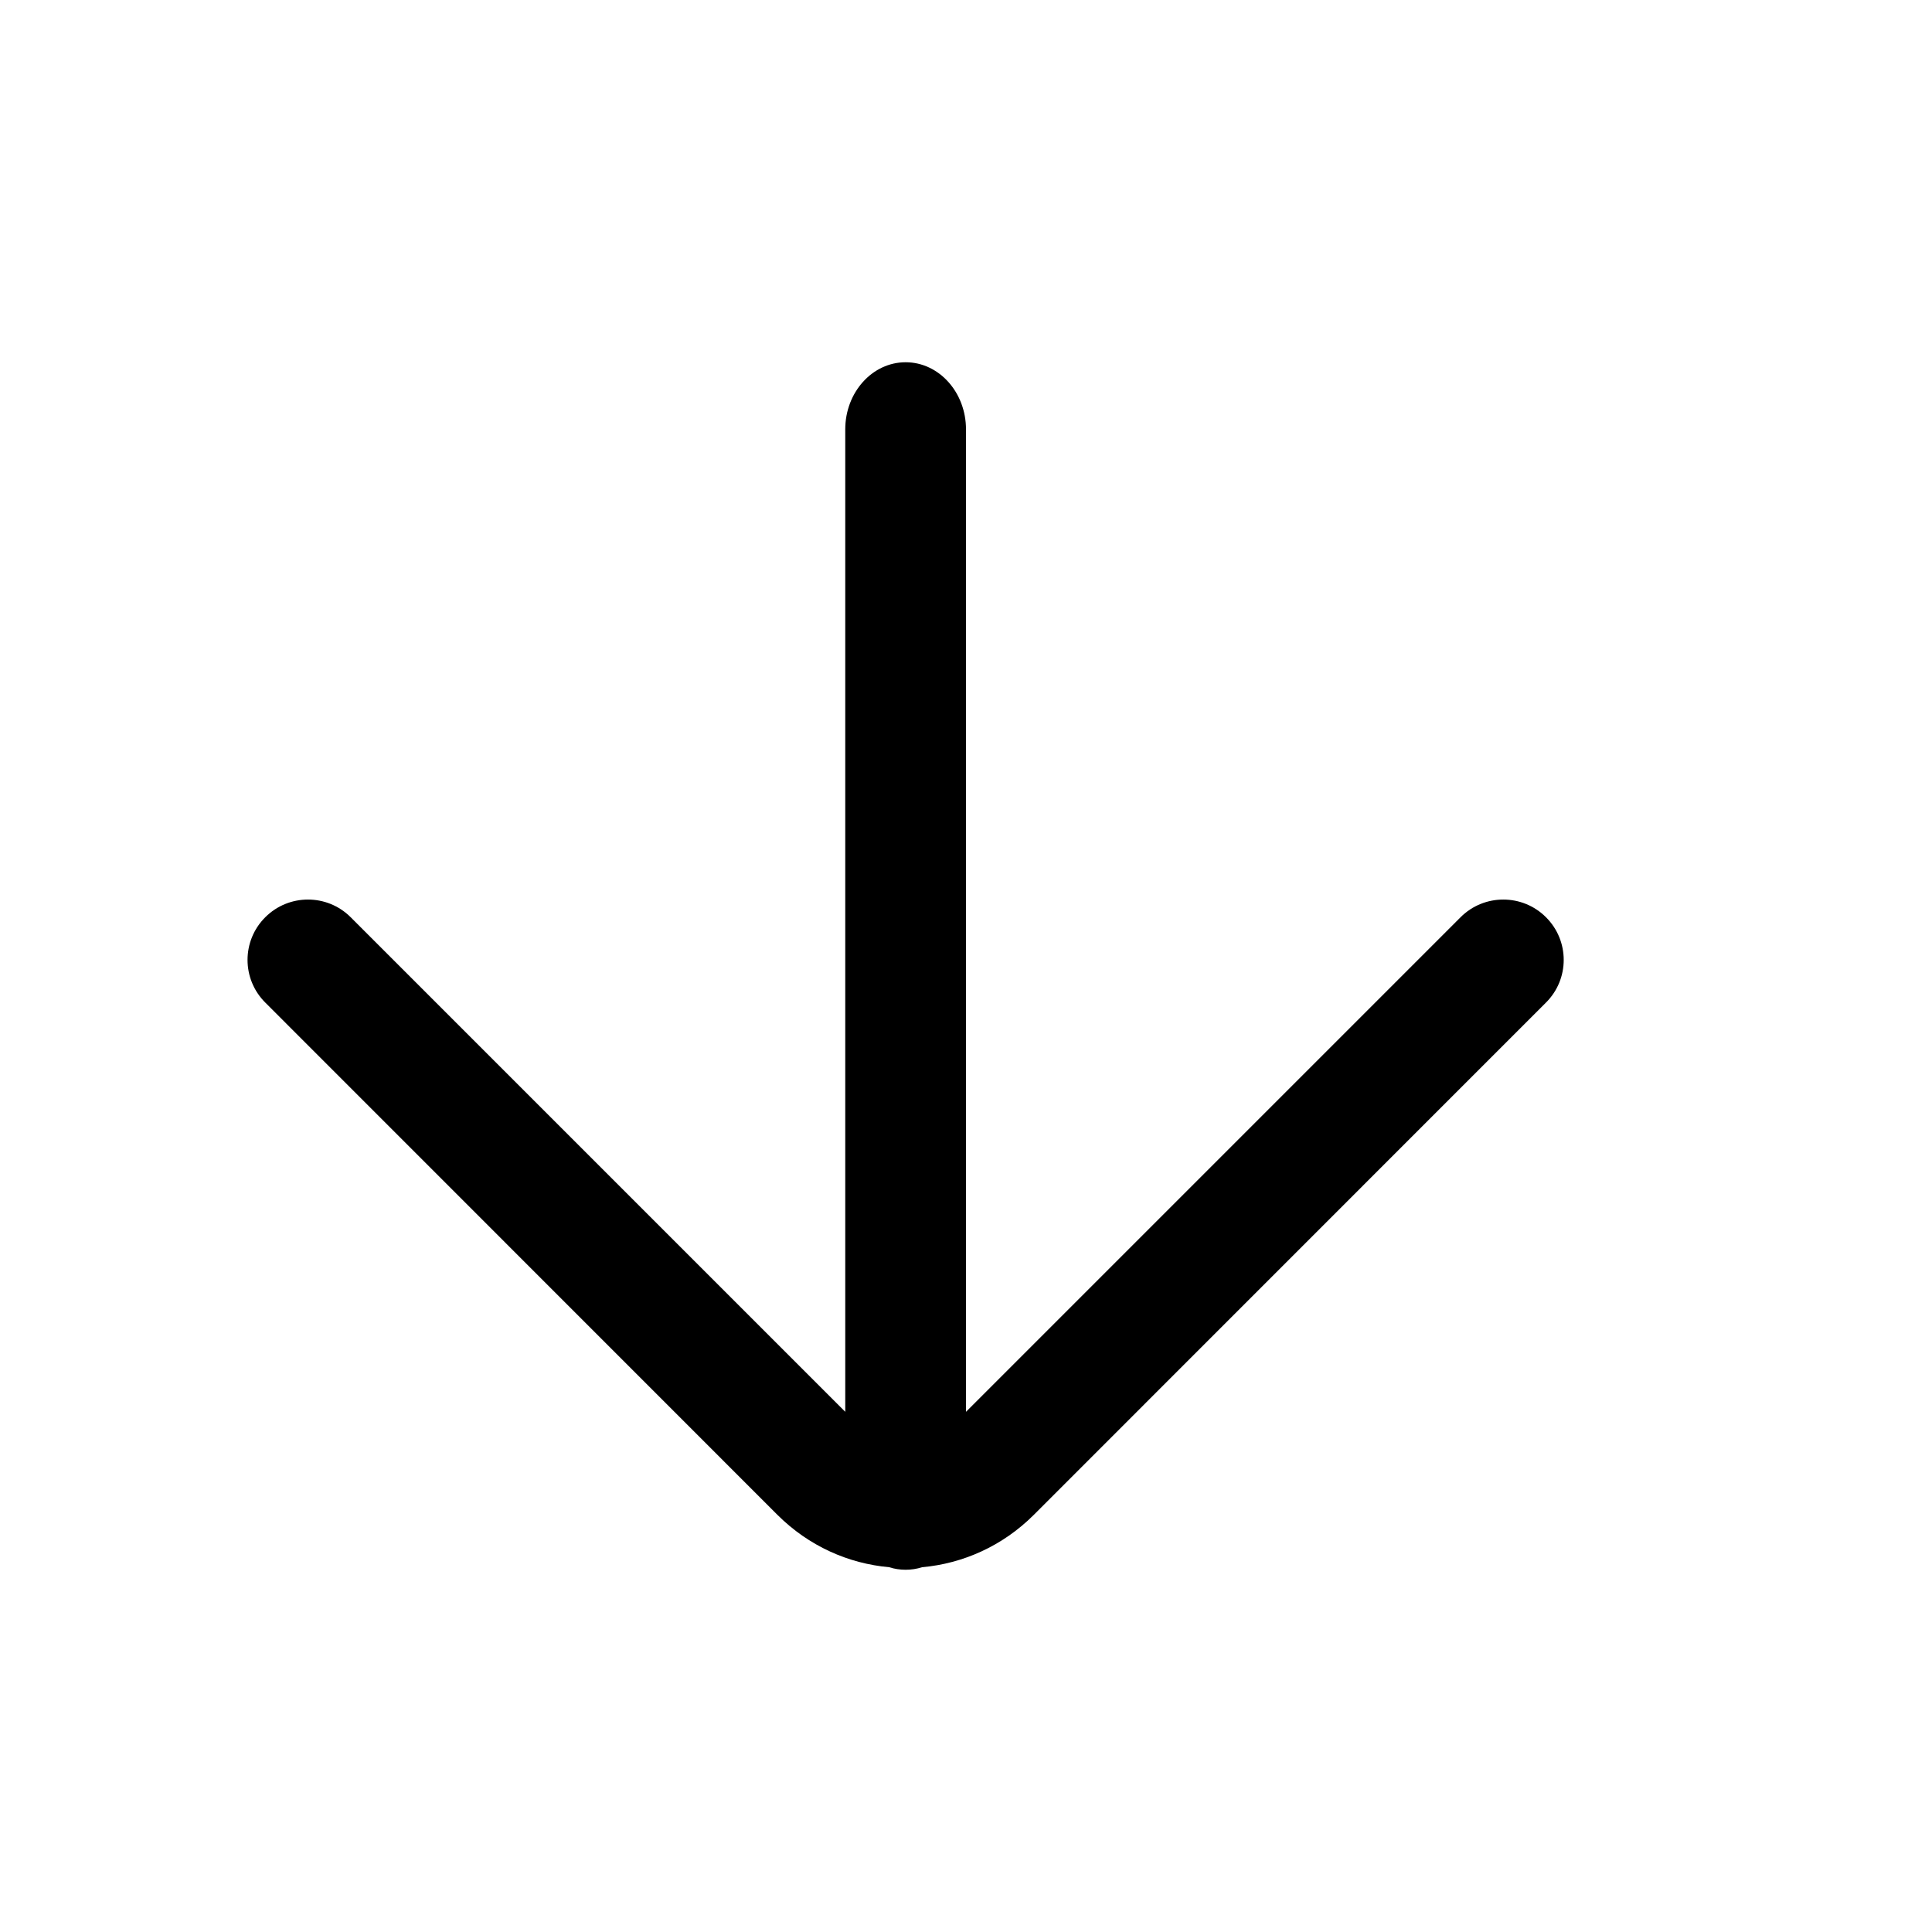
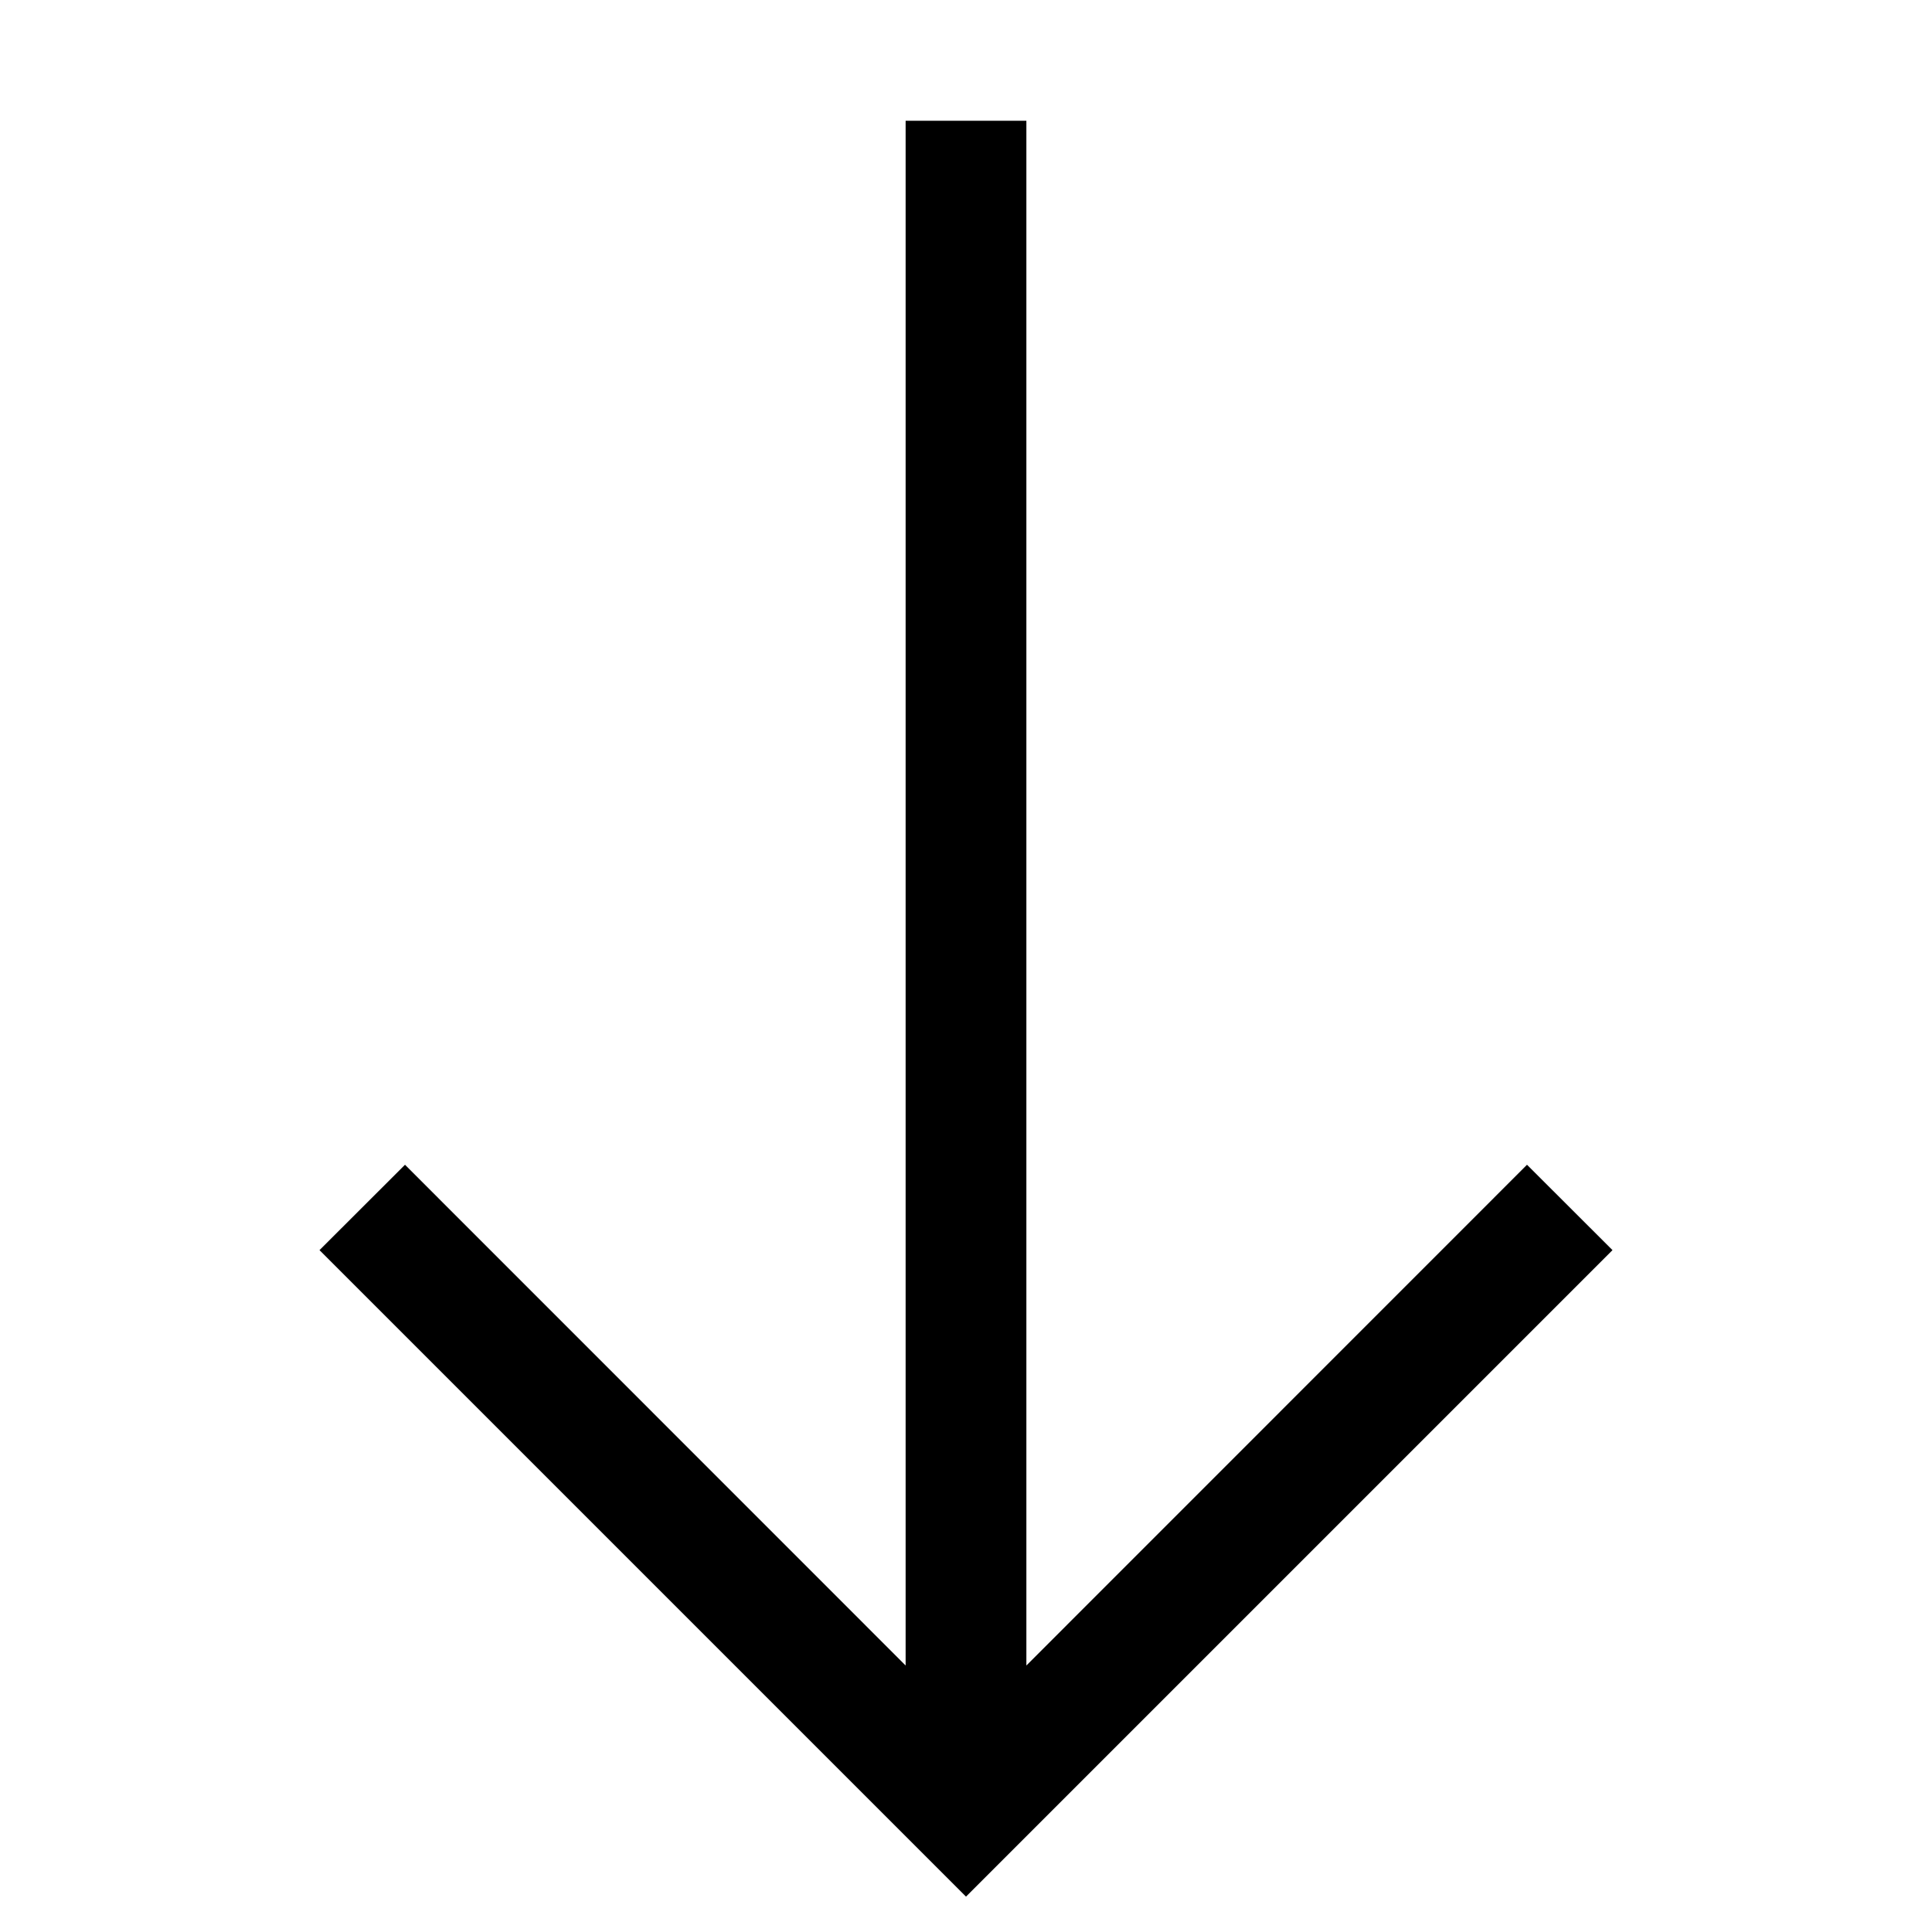
<svg xmlns="http://www.w3.org/2000/svg" width="16" height="16" viewBox="0 0 16 16">
-   <path d="M7,11.692 L7,3.556 C7,3.249 7.224,3 7.5,3 C7.776,3 8,3.249 8,3.556 L8,11.692 L12.096,7.596 C12.291,7.401 12.608,7.401 12.803,7.596 C12.999,7.791 12.999,8.108 12.803,8.303 L8.561,12.546 C8.302,12.804 7.974,12.949 7.636,12.979 C7.593,12.993 7.547,13 7.5,13 C7.453,13 7.407,12.993 7.364,12.979 C7.026,12.949 6.698,12.804 6.439,12.546 L2.197,8.303 C2.001,8.108 2.001,7.791 2.197,7.596 C2.392,7.401 2.709,7.401 2.904,7.596 L7,11.692 Z" />
+   <path fill-rule="evenodd" d="m8 15.707 5.354-5.354-.708-.707L8.5 13.793V1h-1v12.793L3.354 9.646l-.708.707L8 15.707Z" clip-rule="evenodd" />
</svg>
